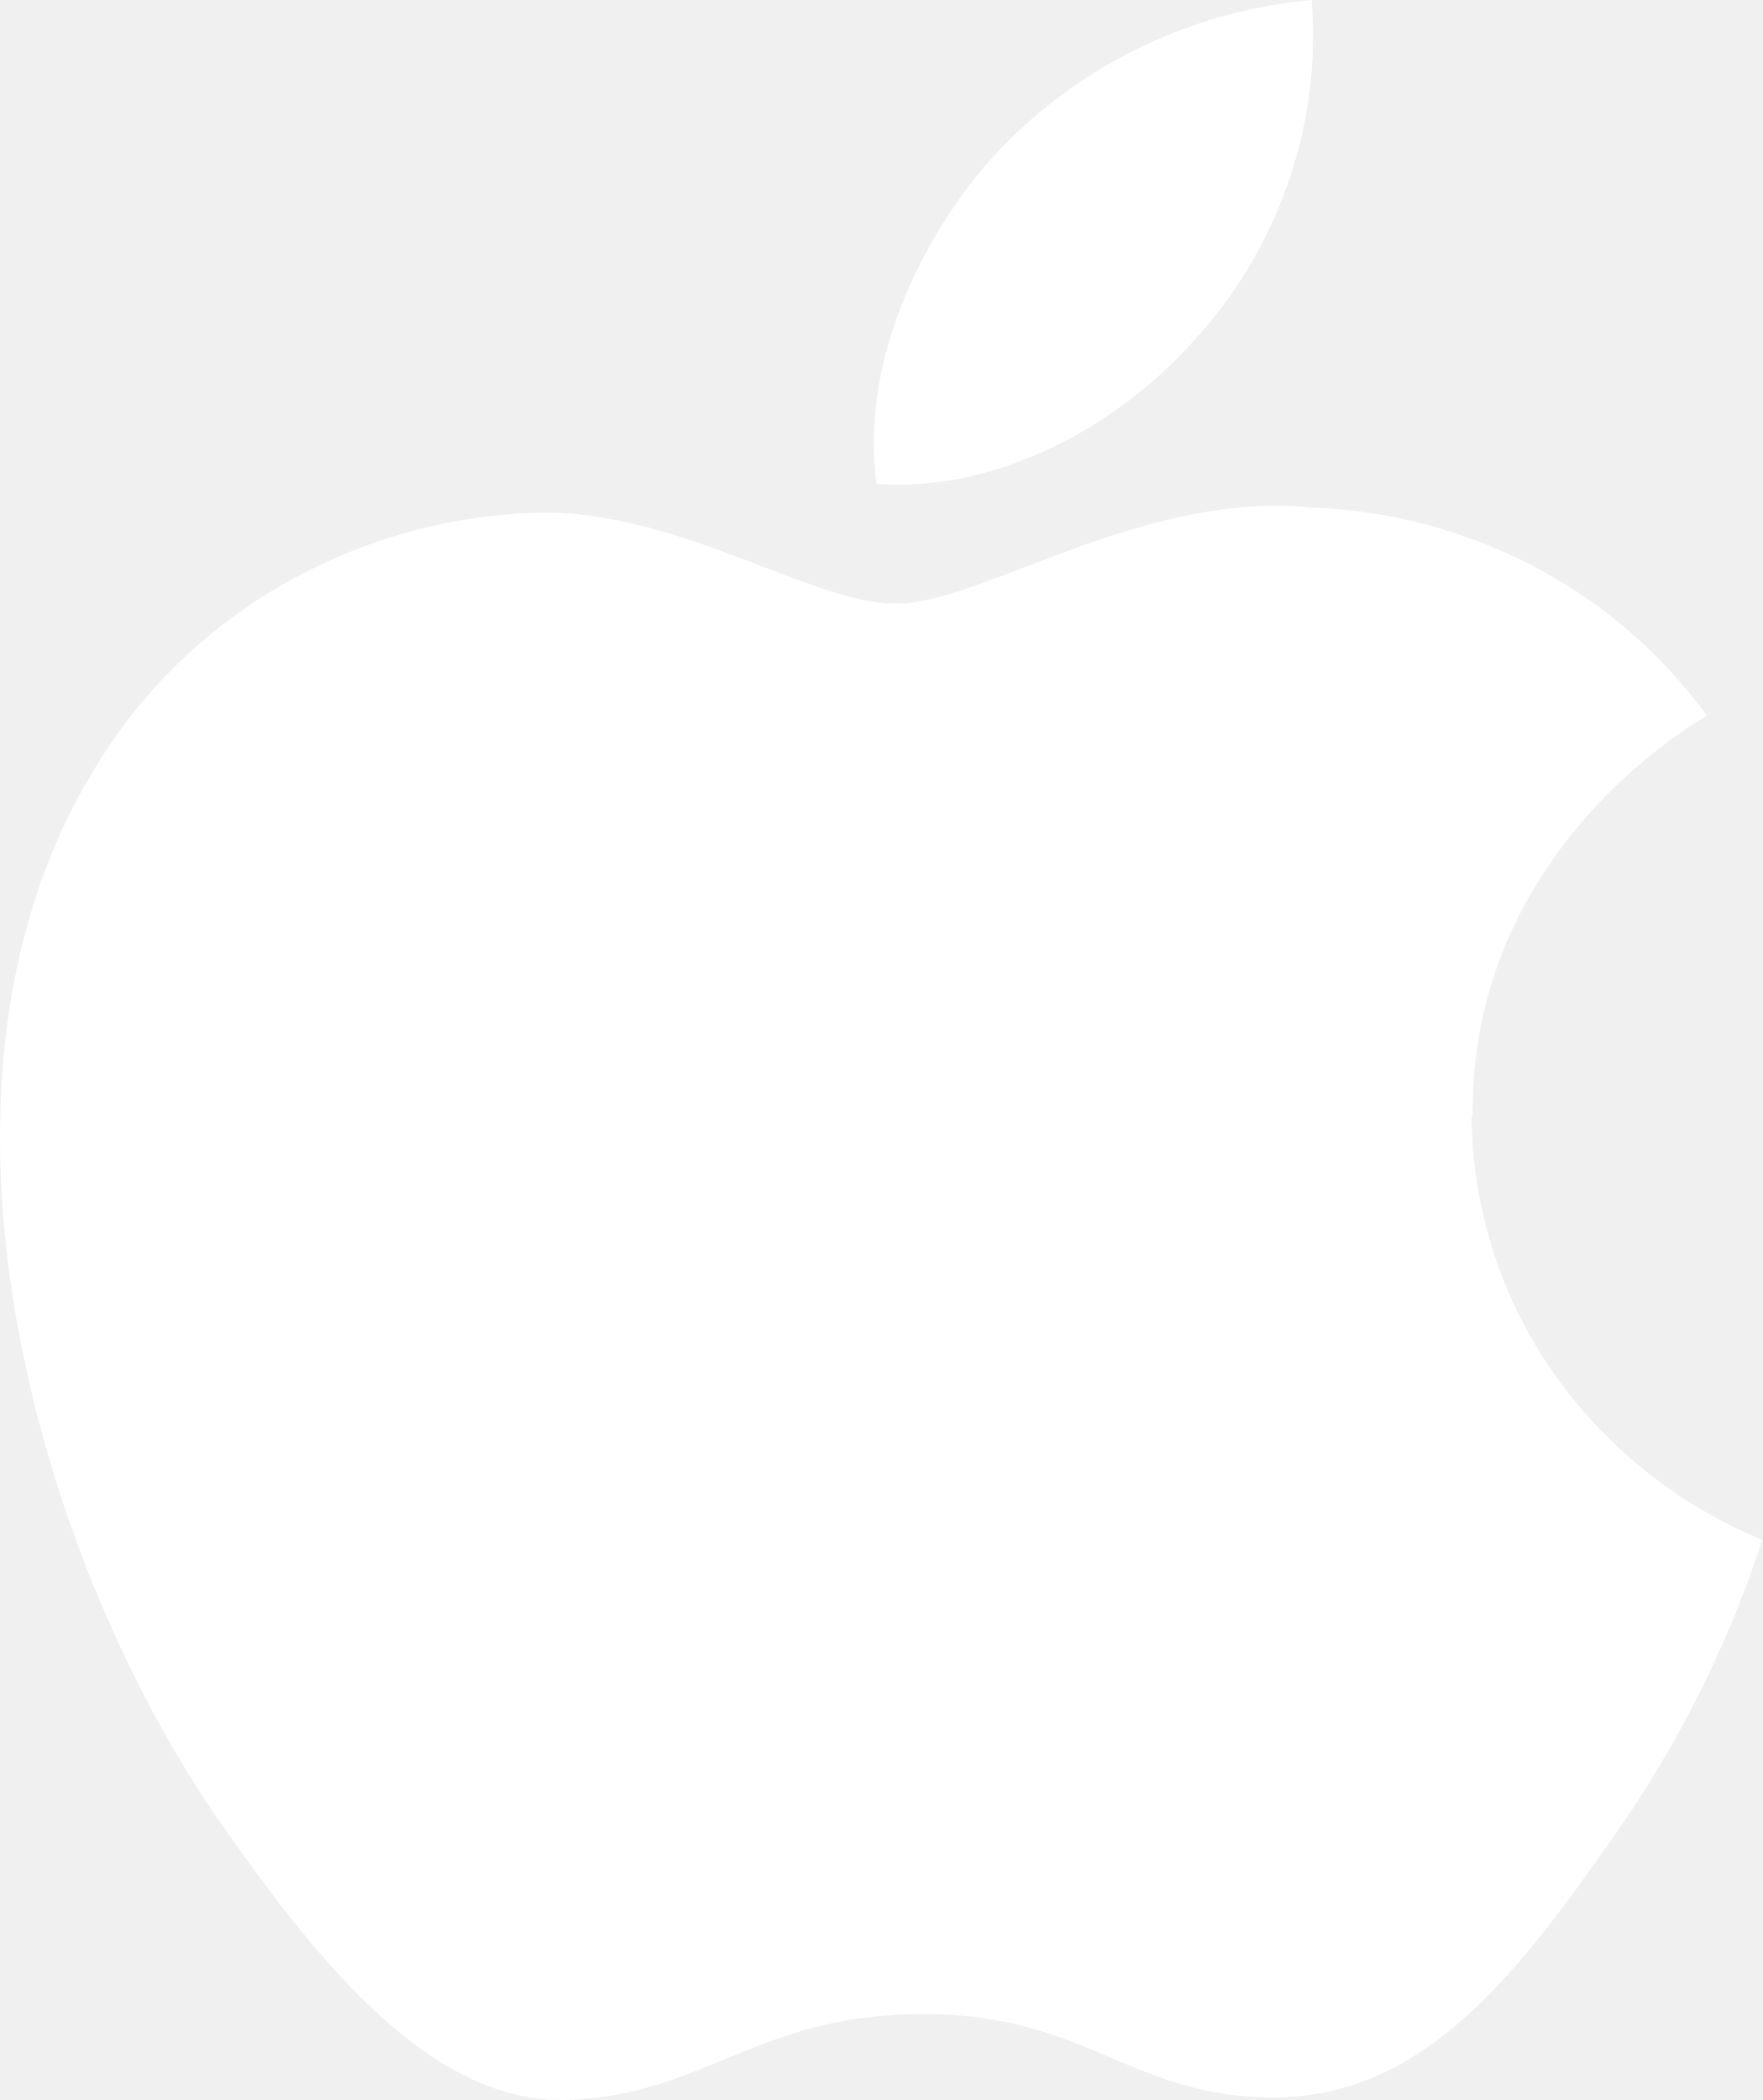
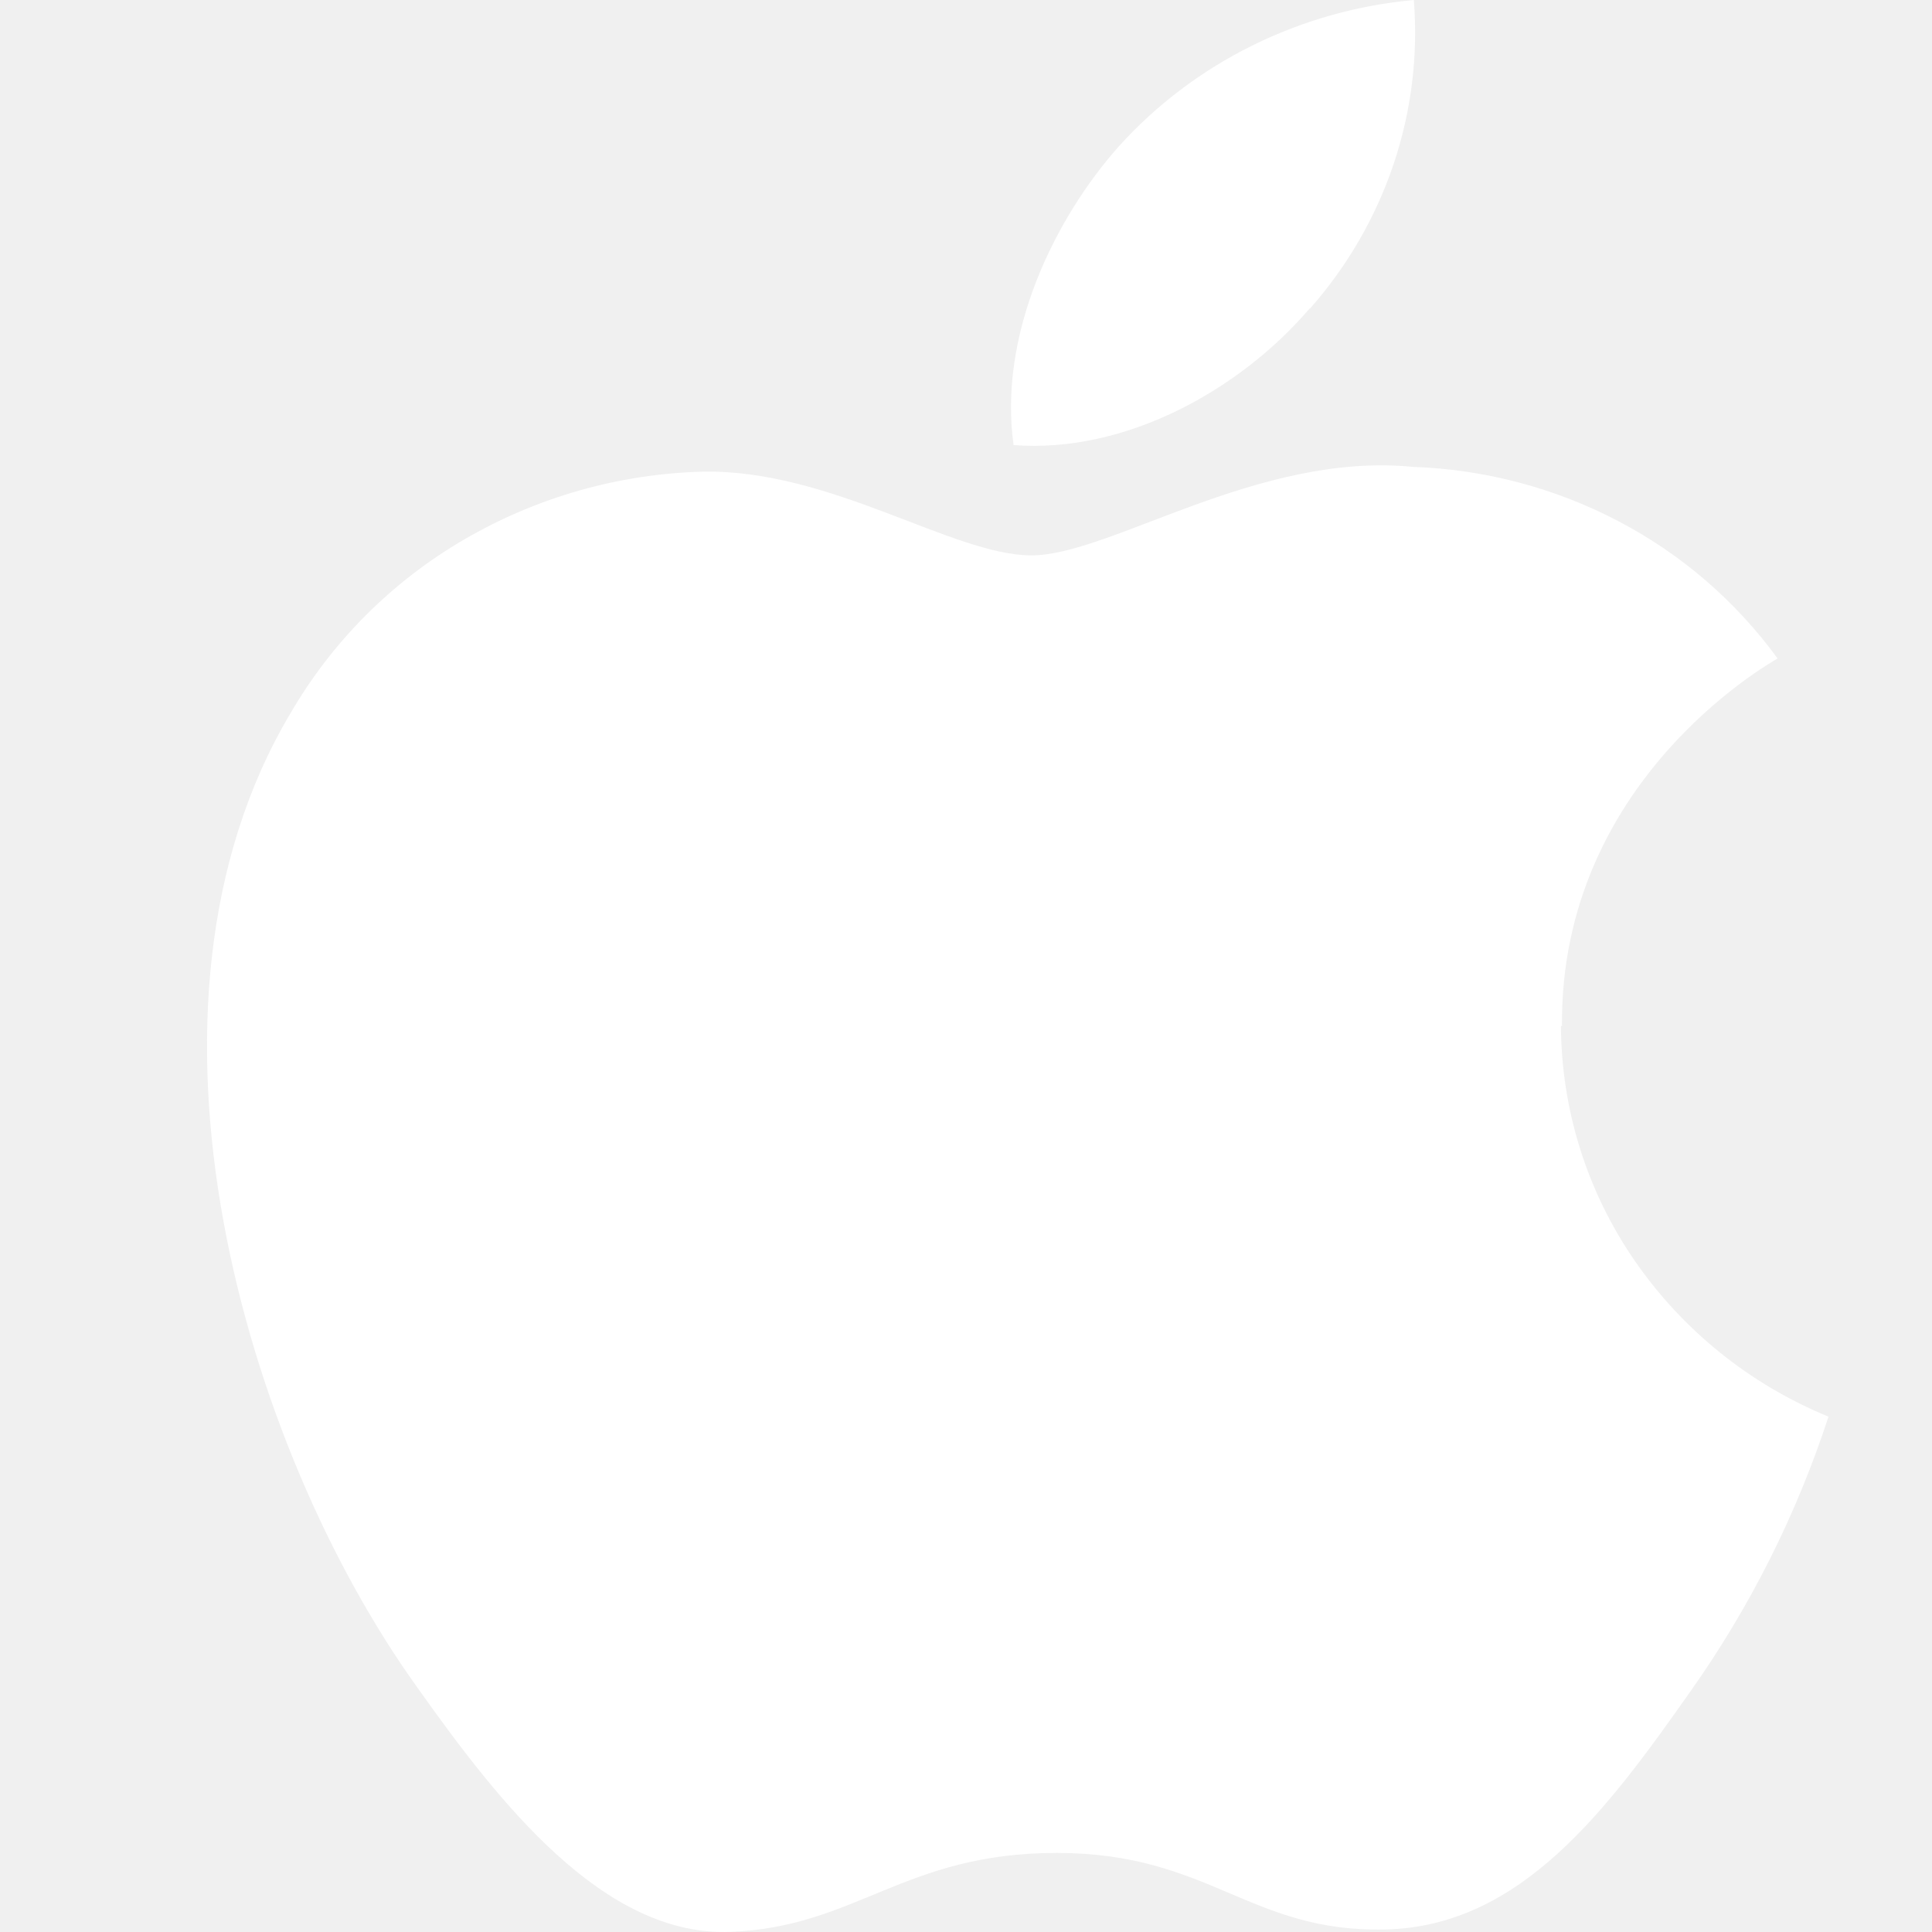
- <svg xmlns="http://www.w3.org/2000/svg" viewBox="0 0 47 56">
-   <path d="M39.245 29.74a12.09 12.09 0 0 0 2.127 6.787A12.668 12.668 0 0 0 47 41.063a29.794 29.794 0 0 1-4 7.96c-2.401 3.413-4.905 6.816-8.844 6.904-3.938.09-5.088-2.219-9.526-2.219-4.437 0-5.8 2.15-9.465 2.288-3.663.139-6.686-3.718-9.088-7.111-4.956-6.905-8.752-19.639-3.664-28.2a13.925 13.925 0 0 1 5.024-5.037 14.489 14.489 0 0 1 6.935-1.977c3.724-.069 7.246 2.427 9.526 2.427 2.28 0 6.564-3.009 11.062-2.565 2.084.073 4.121.613 5.954 1.576a13.387 13.387 0 0 1 4.61 3.977c-.275.168-6.31 3.571-6.249 10.653h-.03ZM31.978 8.936C34.16 6.46 35.238 3.247 34.981 0c-3.305.302-6.364 1.82-8.55 4.241-1.862 2.092-3.5 5.445-3.053 8.66 3.247.247 6.555-1.597 8.57-3.945" fill="#fff" />
+ <svg xmlns="http://www.w3.org/2000/svg" viewBox="0 0 56 56">
+   <path d="M45.245 29.74a12.09 12.09 0 0 0 2.127 6.787A12.668 12.668 0 0 0 53 41.063a29.794 29.794 0 0 1-4 7.96c-2.401 3.413-4.905 6.816-8.844 6.904-3.938.09-5.088-2.219-9.526-2.219-4.437 0-5.8 2.15-9.465 2.288-3.663.139-6.686-3.718-9.088-7.111-4.956-6.905-8.752-19.639-3.664-28.2a13.925 13.925 0 0 1 5.024-5.037 14.489 14.489 0 0 1 6.935-1.977c3.724-.069 7.246 2.427 9.526 2.427 2.28 0 6.564-3.009 11.062-2.565 2.084.073 4.121.613 5.954 1.576a13.387 13.387 0 0 1 4.61 3.977c-.275.168-6.31 3.571-6.249 10.653h-.03ZM37.978 8.936C40.16 6.46 41.238 3.247 40.981 0c-3.305.302-6.364 1.82-8.55 4.241-1.862 2.092-3.5 5.445-3.052 8.66 3.246.247 6.554-1.597 8.569-3.945" fill="#fff" />
</svg>
